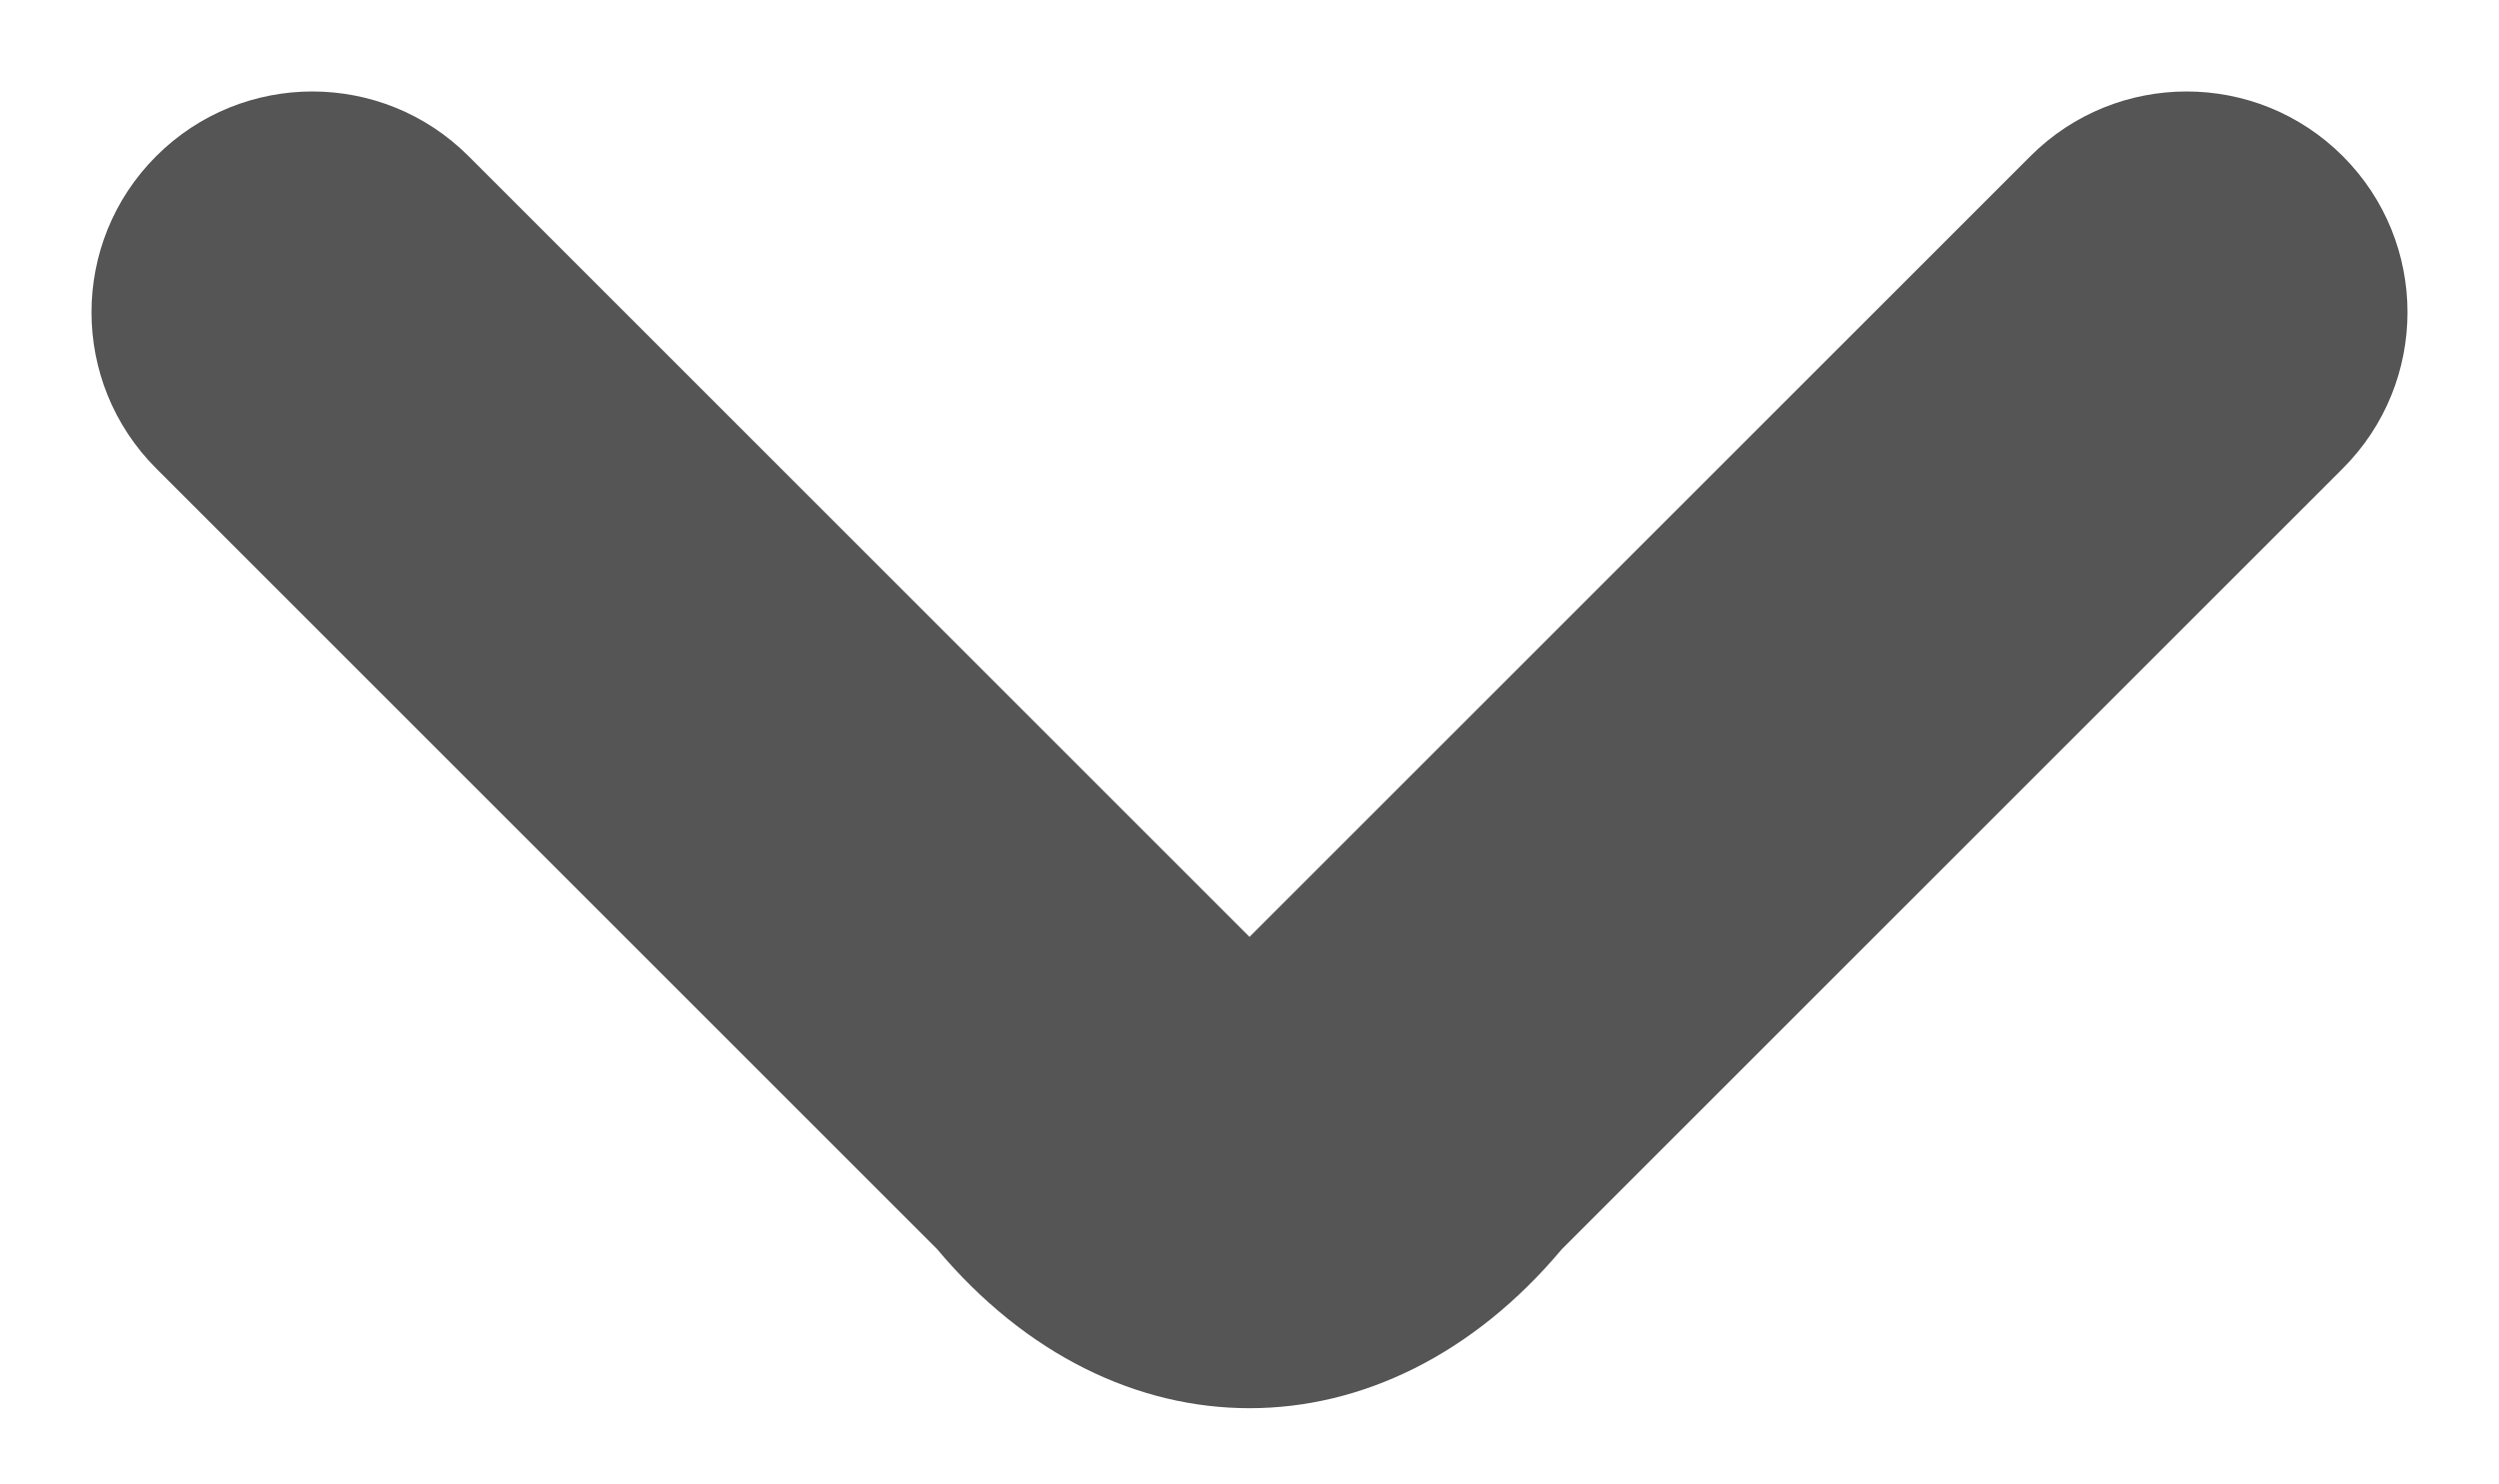
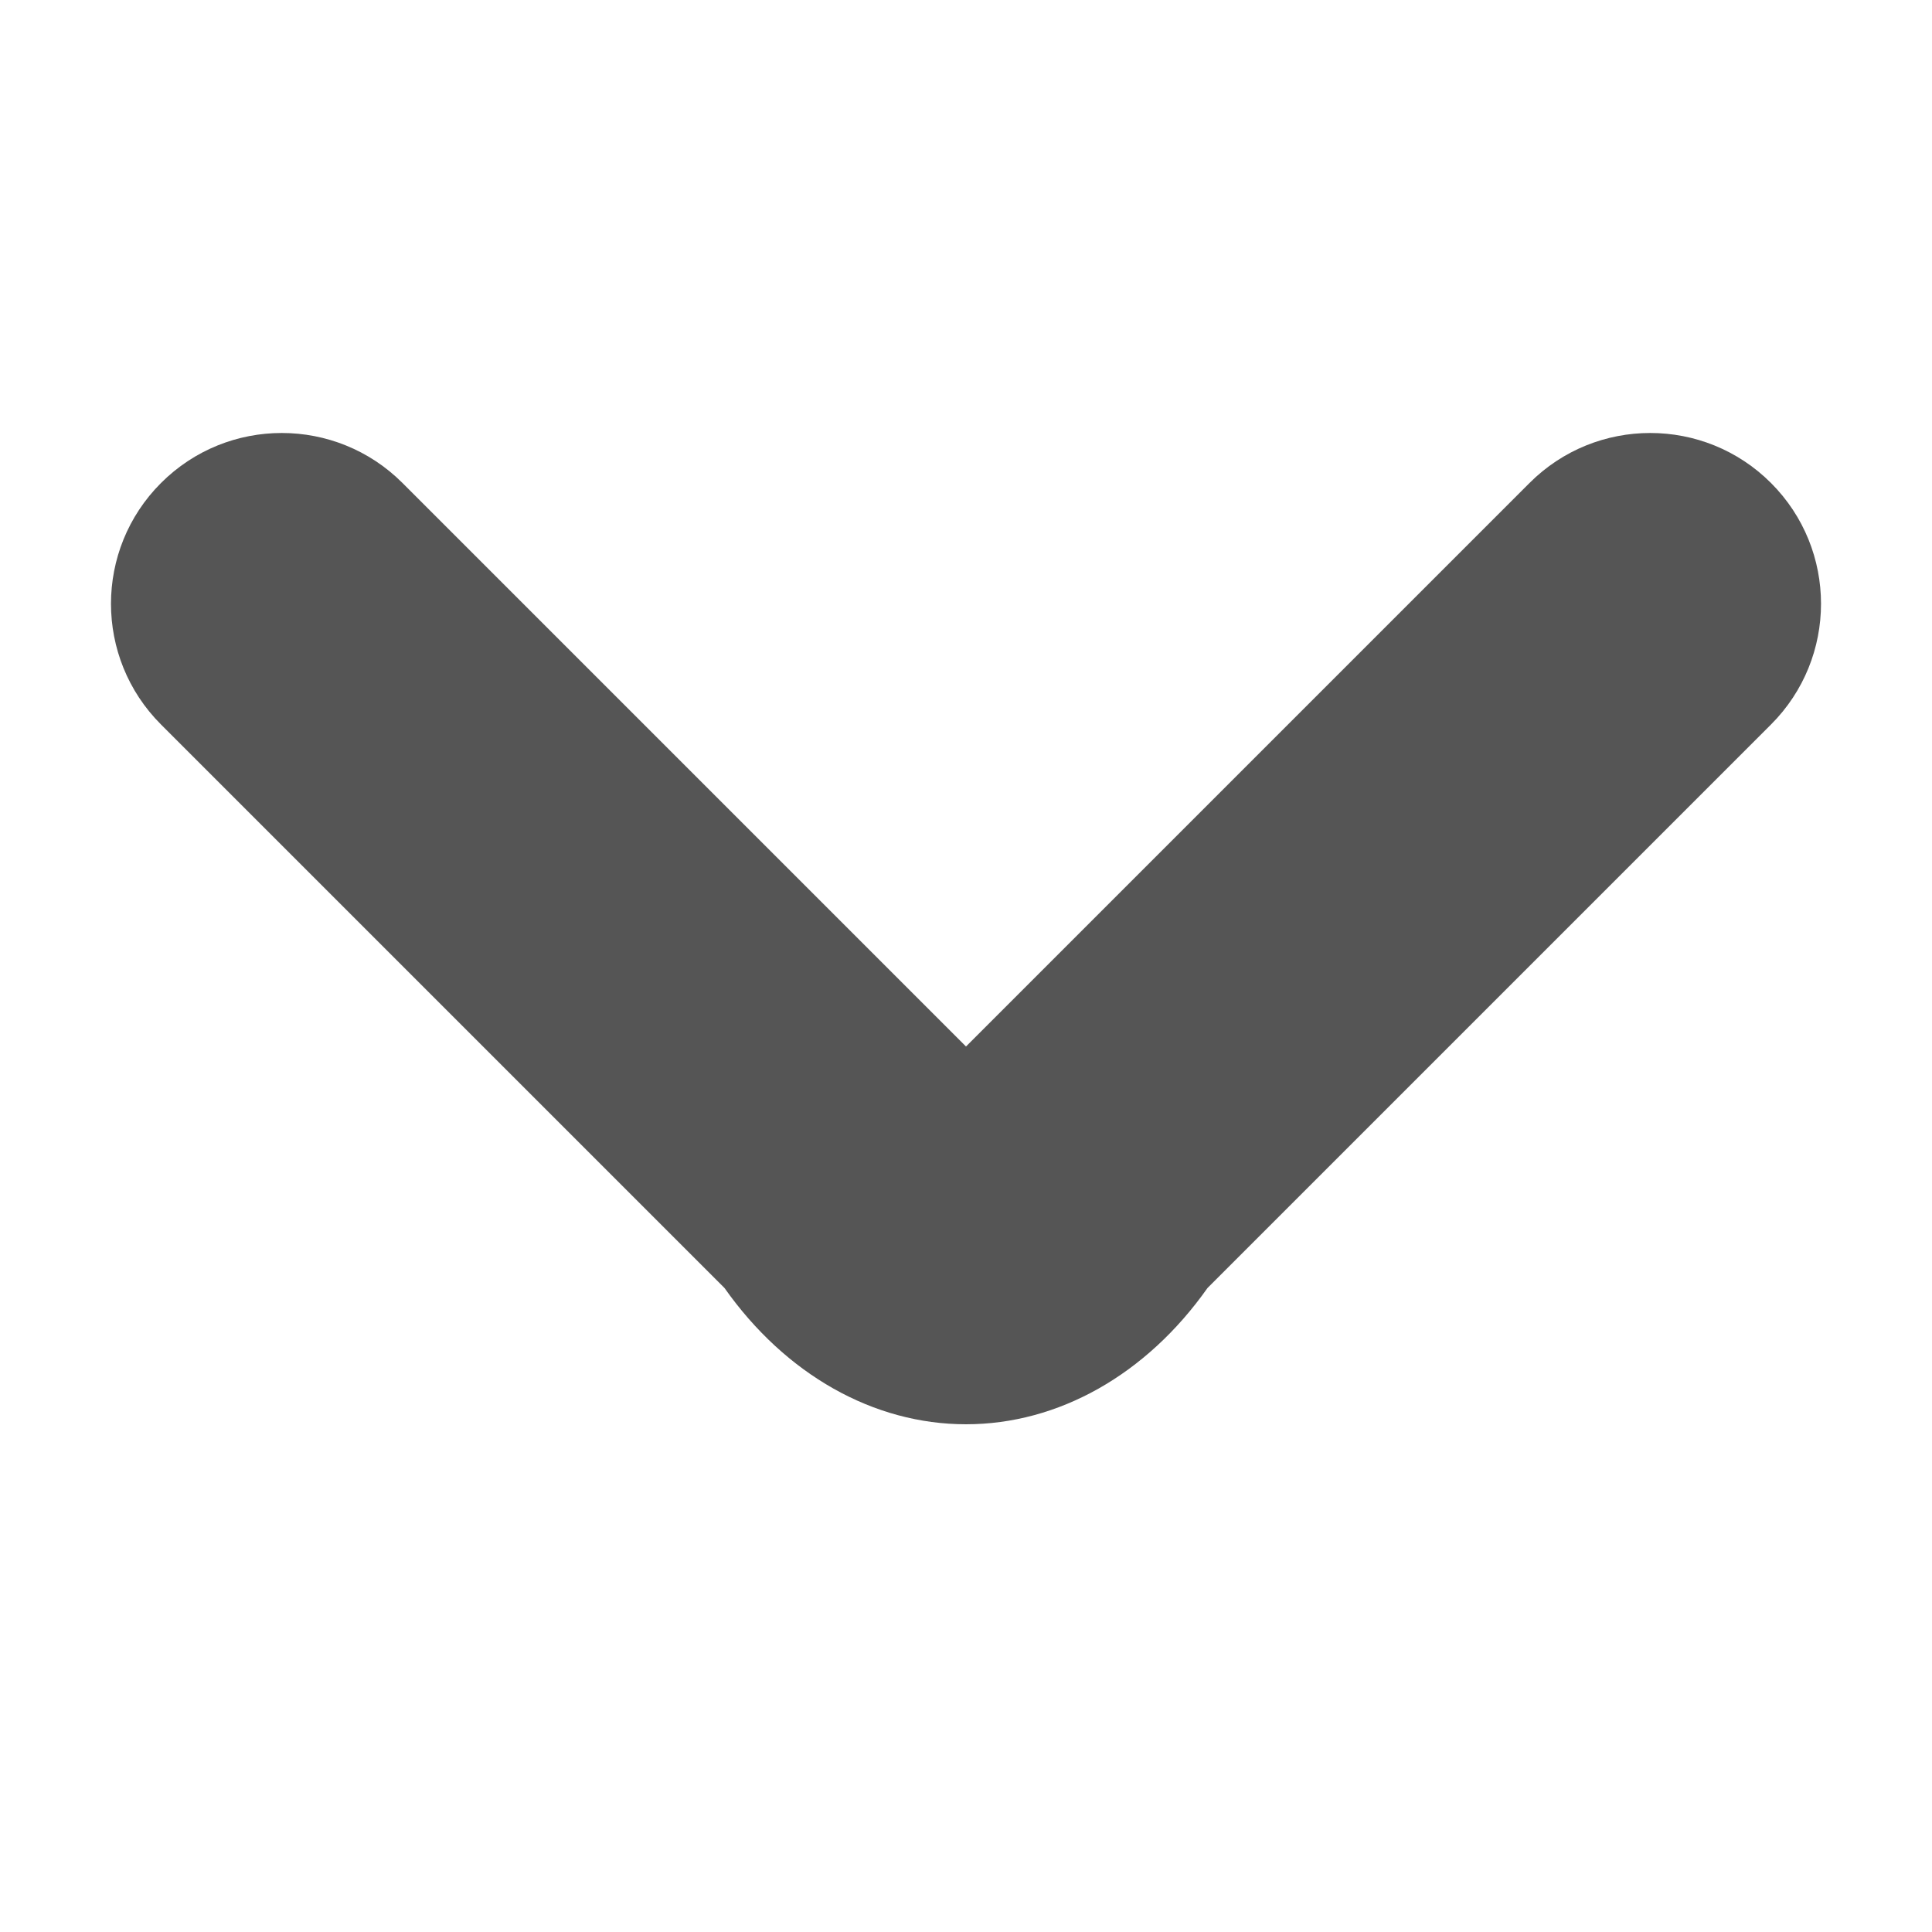
- <svg xmlns="http://www.w3.org/2000/svg" height="475" width="800" style="fill: #555555;">
-   <path d="M 50 150 A 50 50 0 1 1 150 50 L 400 300 L 650 50 A 50 50 0 1 1 750 150 L 500 400 A 150 200 0 0 1 300 400 Z" />
+ <svg xmlns="http://www.w3.org/2000/svg" height="600" width="600" style="fill: #555555;">
+   <path d="M 50 225 A 25 25 0 1 1 125 150 L 300 325 L 475 150 A 25 25 0 1 1 550 225 L 375 400 A 100 125 0 0 1 225 400 Z" />
</svg>
